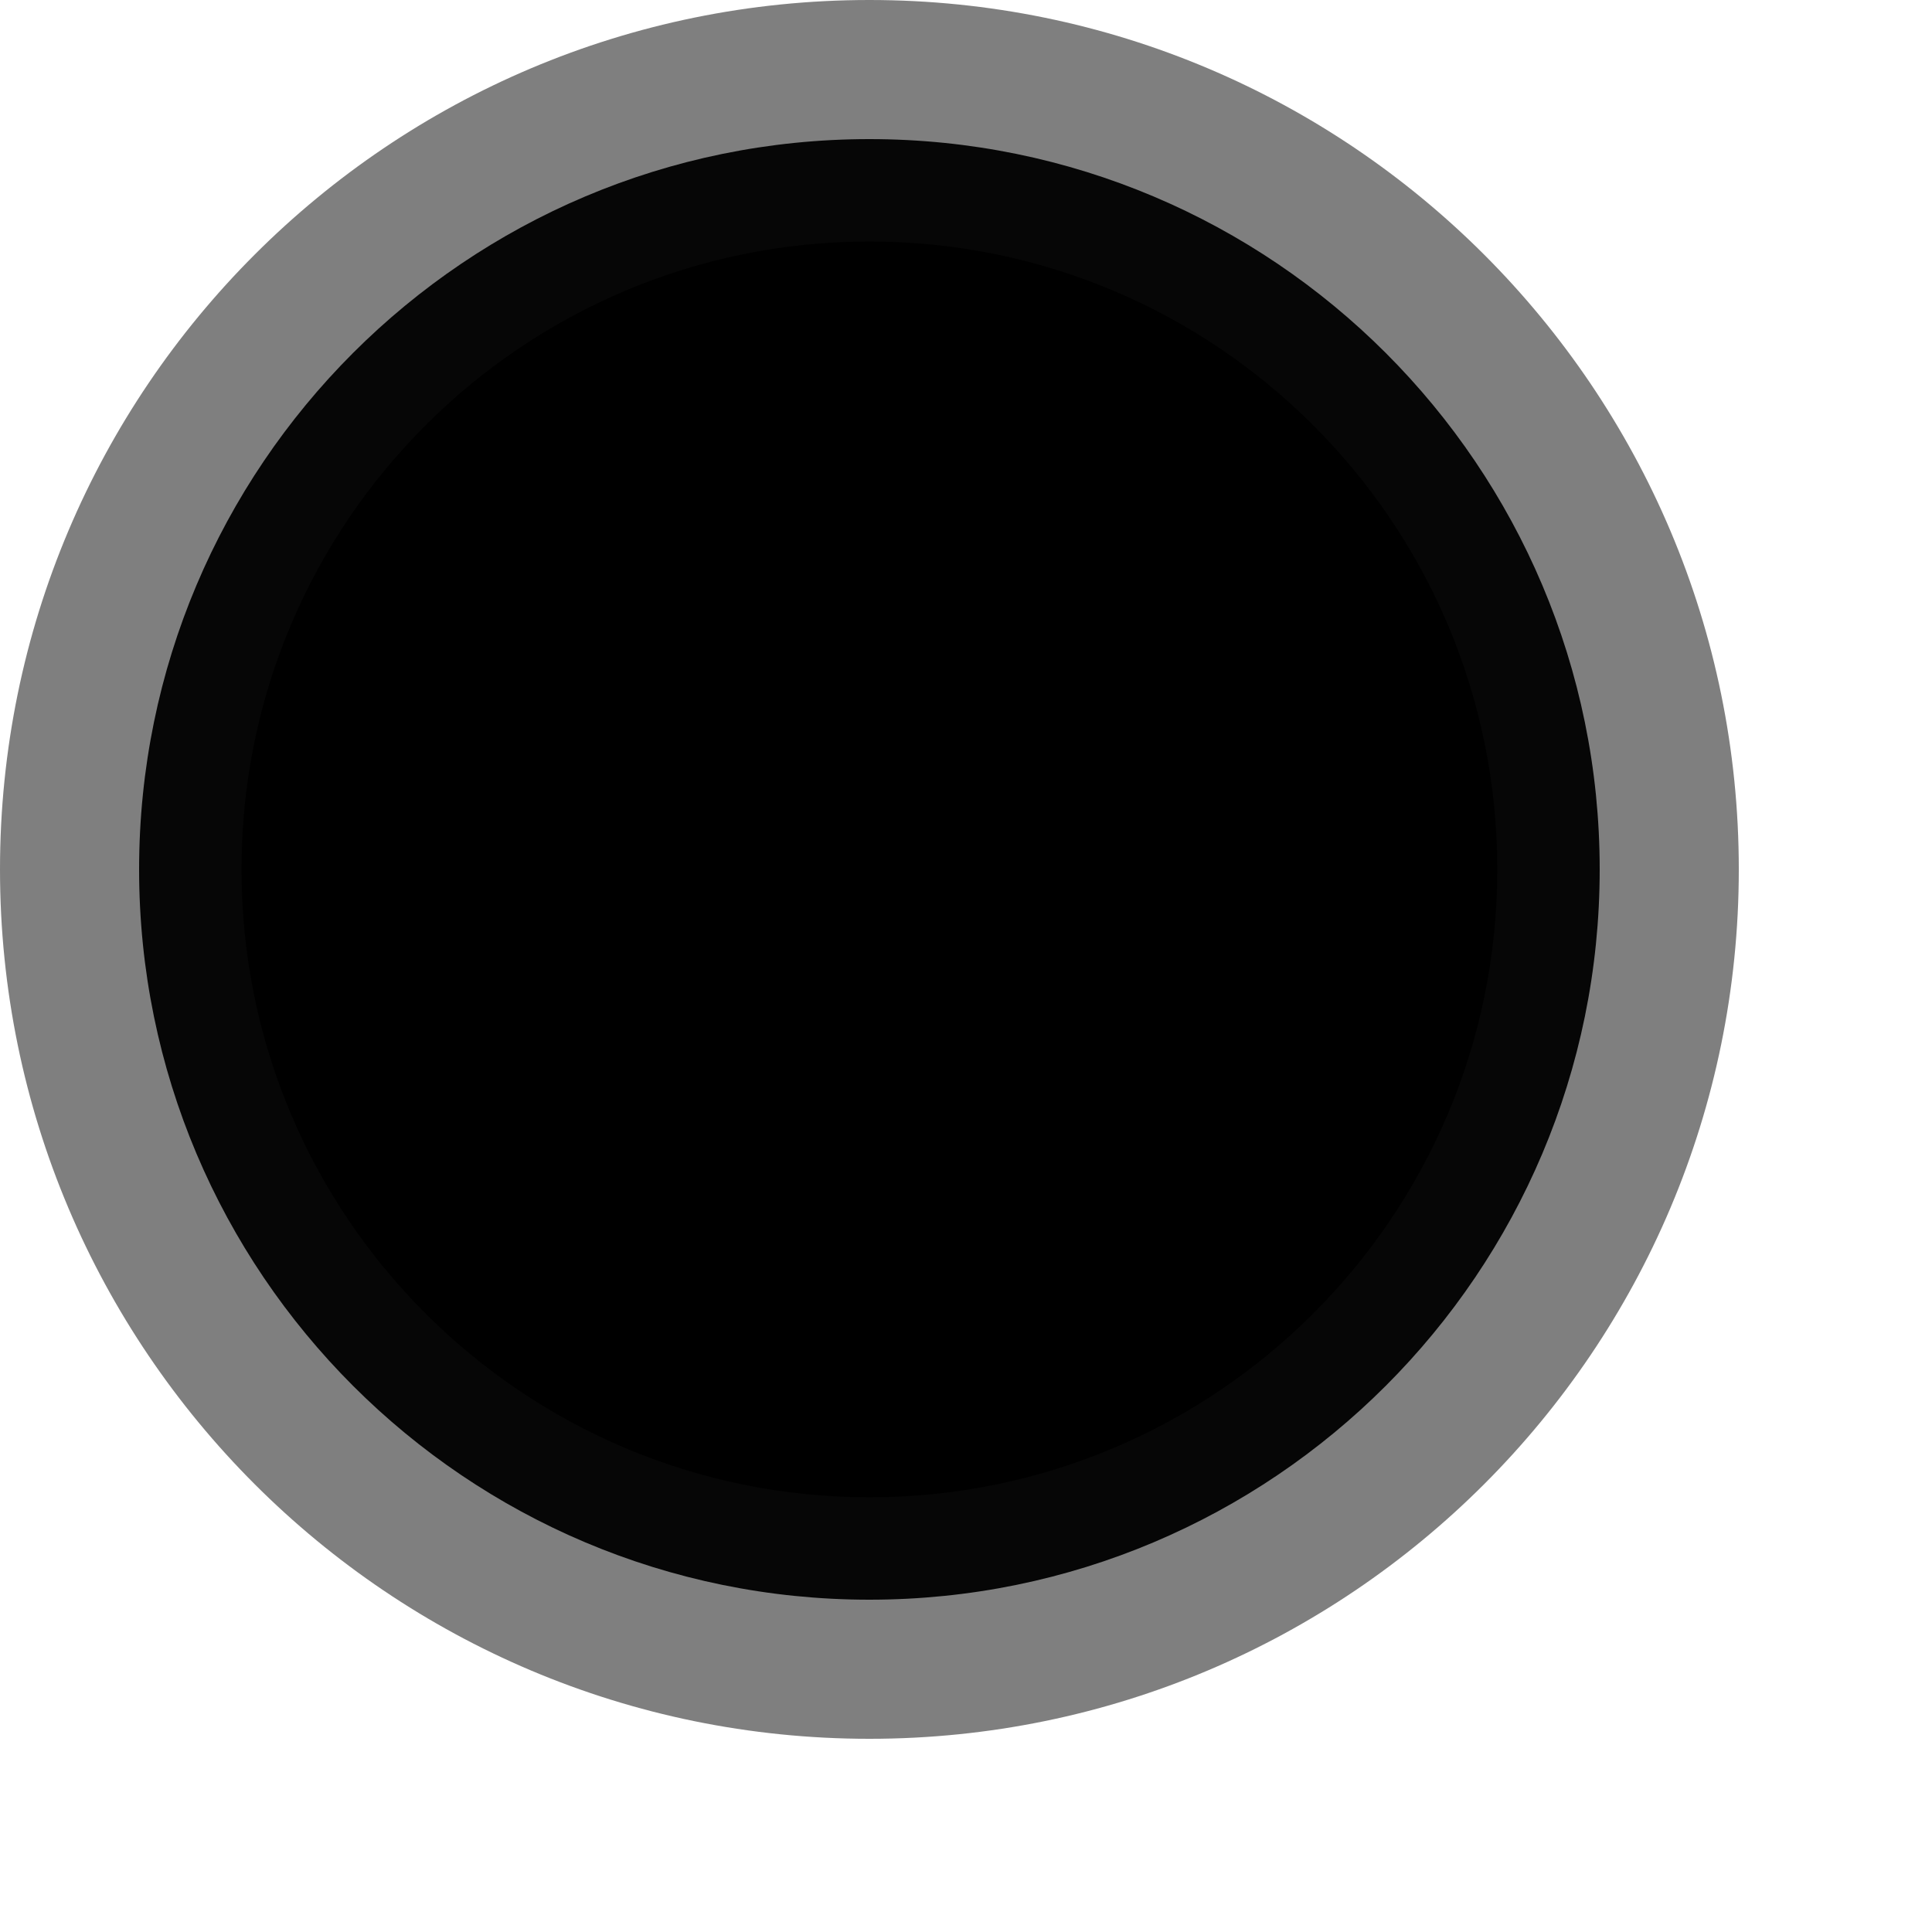
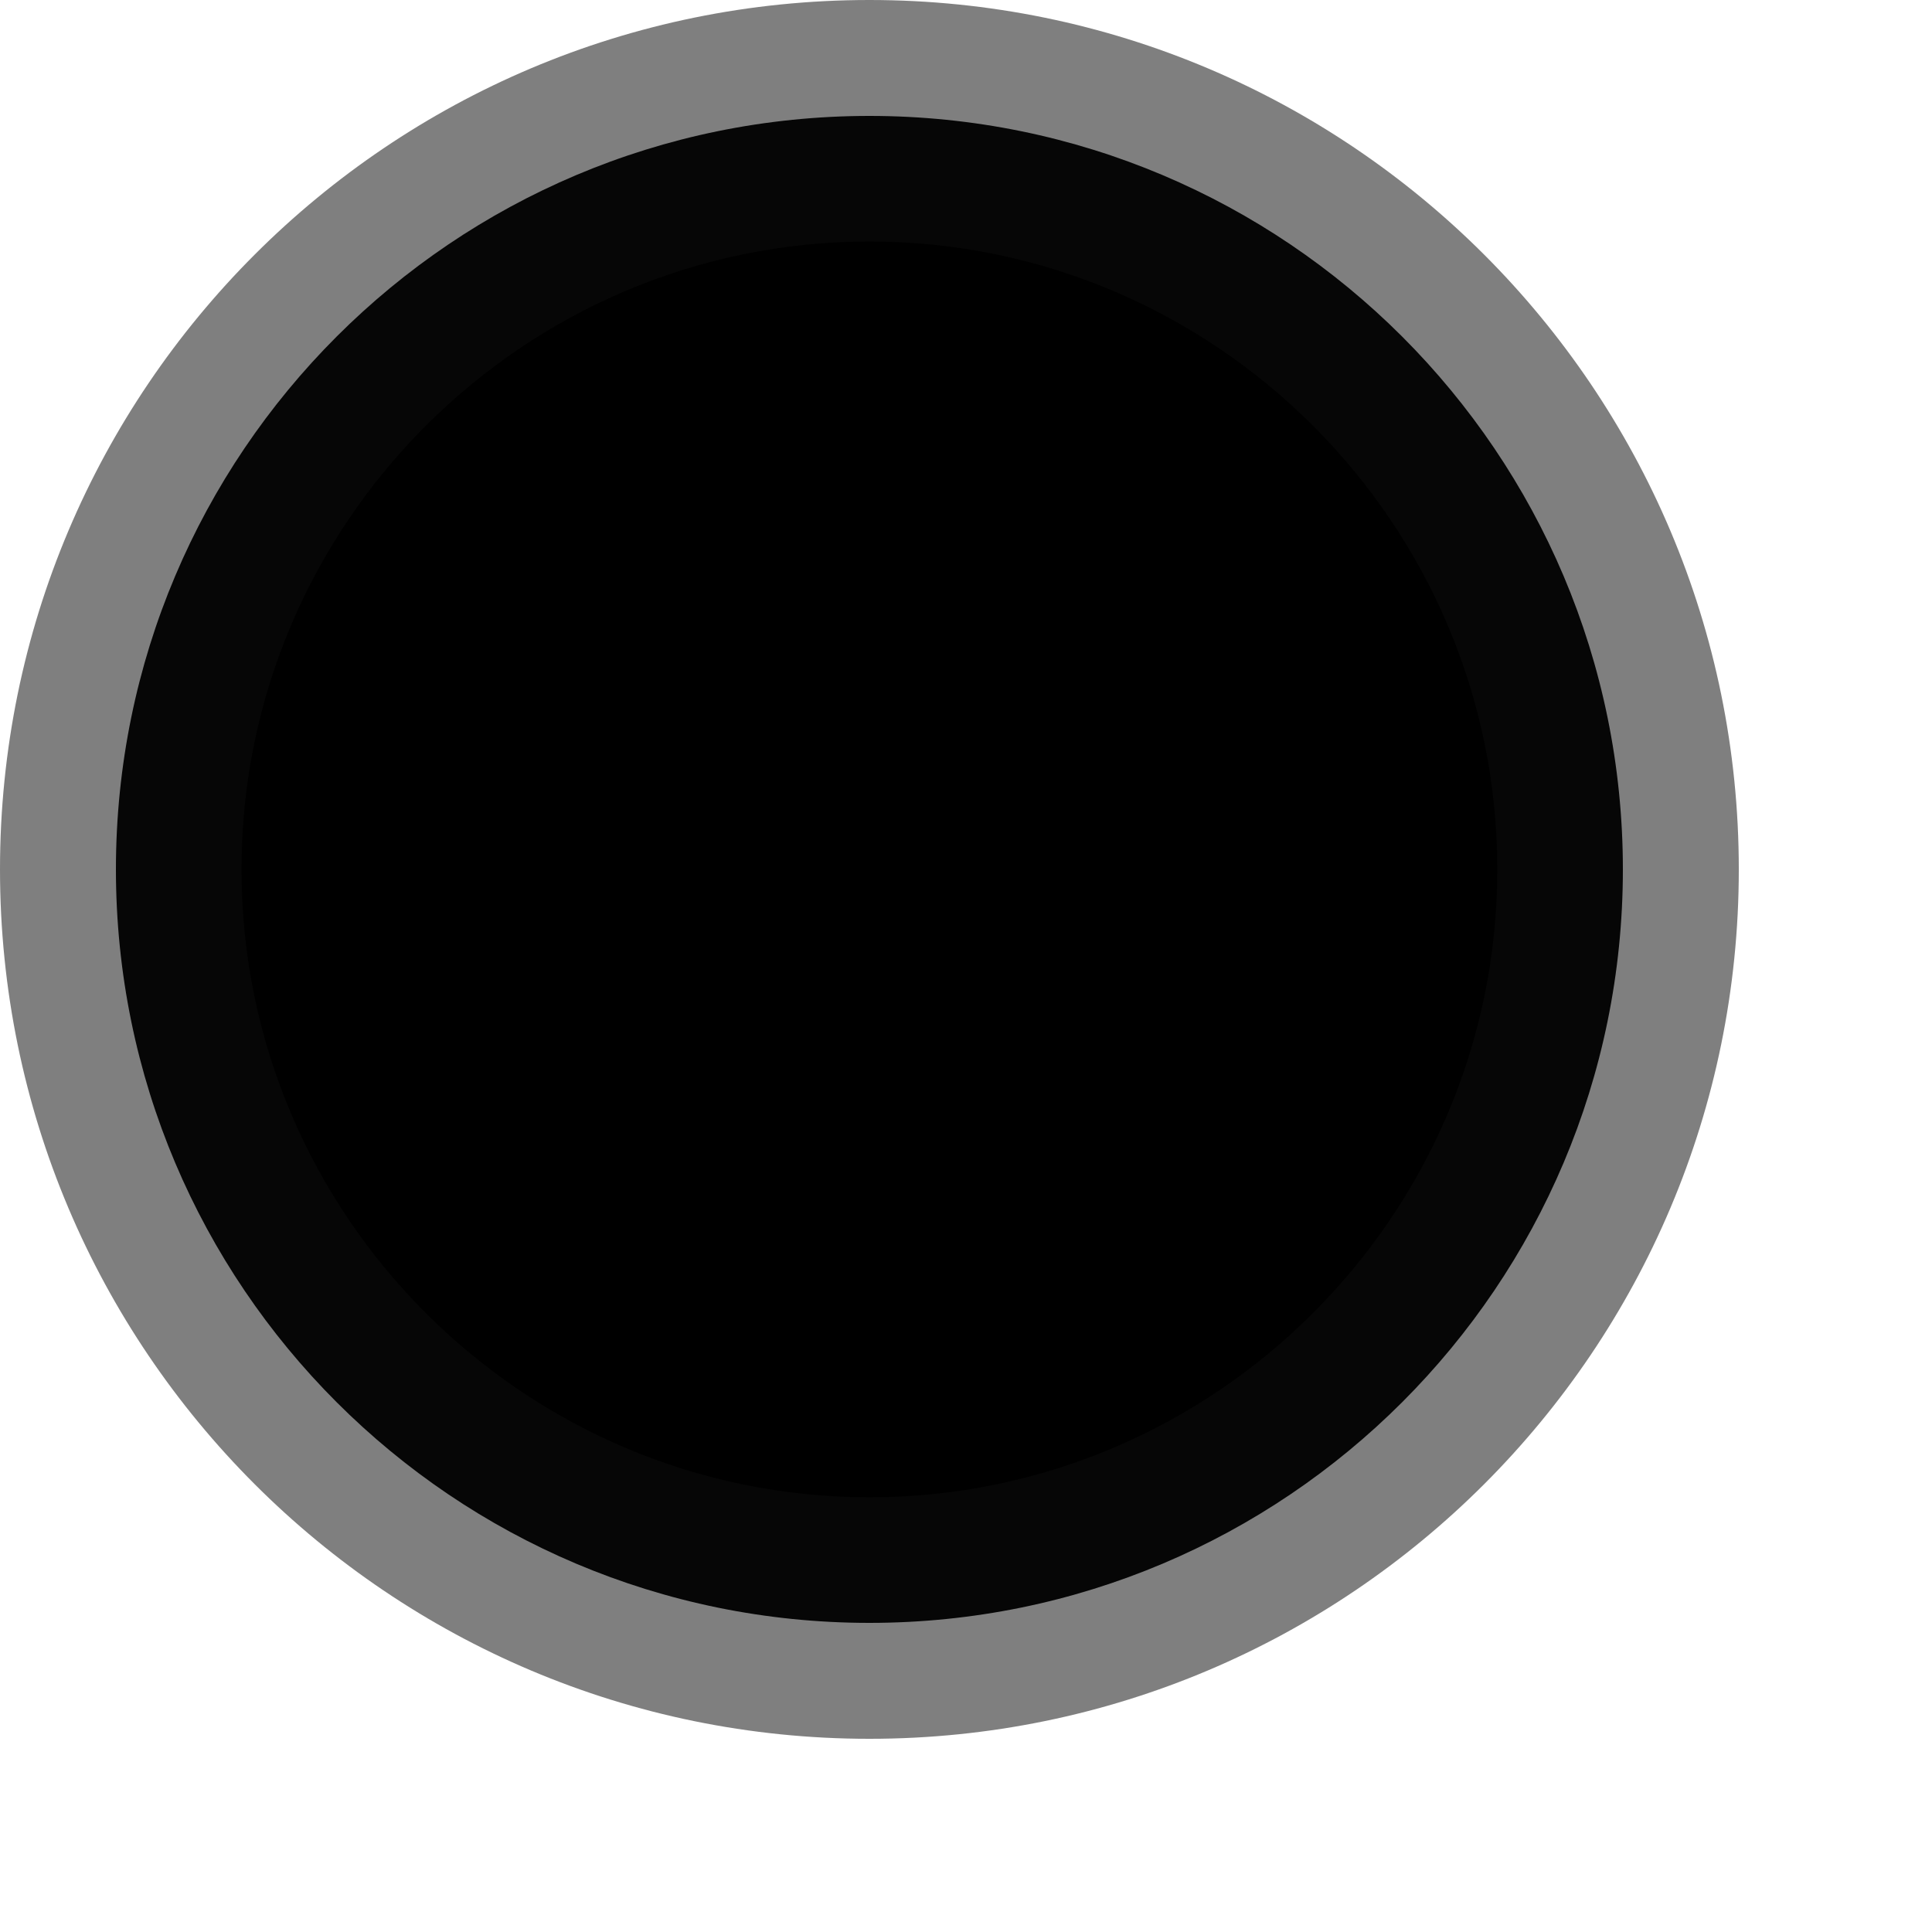
<svg xmlns="http://www.w3.org/2000/svg" version="1.1" id="Layer_1" x="0px" y="0px" viewBox="0 0 100 100" enable-background="new 0 0 100 100" xml:space="preserve">
  <circle opacity="0.5" cx="45" cy="45" r="45" />
-   <circle opacity="0.95" cx="45" cy="45" r="37.8" />
-   <circle stroke="#000000" stroke-width="2" stroke-miterlimit="10" cx="45" cy="45" r="31.5" />
+   <circle opacity="0.95" cx="45" cy="45" r="39" />
+   <path d="M45,12.5c-17.9,0-32.5,14.6-32.5,32.5c0,17.9,14.6,32.5,32.5,32.5c17.9,0,32.5-14.6,32.5-32.5C77.5,27.1,62.9,12.5,45,12.5z  " />
</svg>
